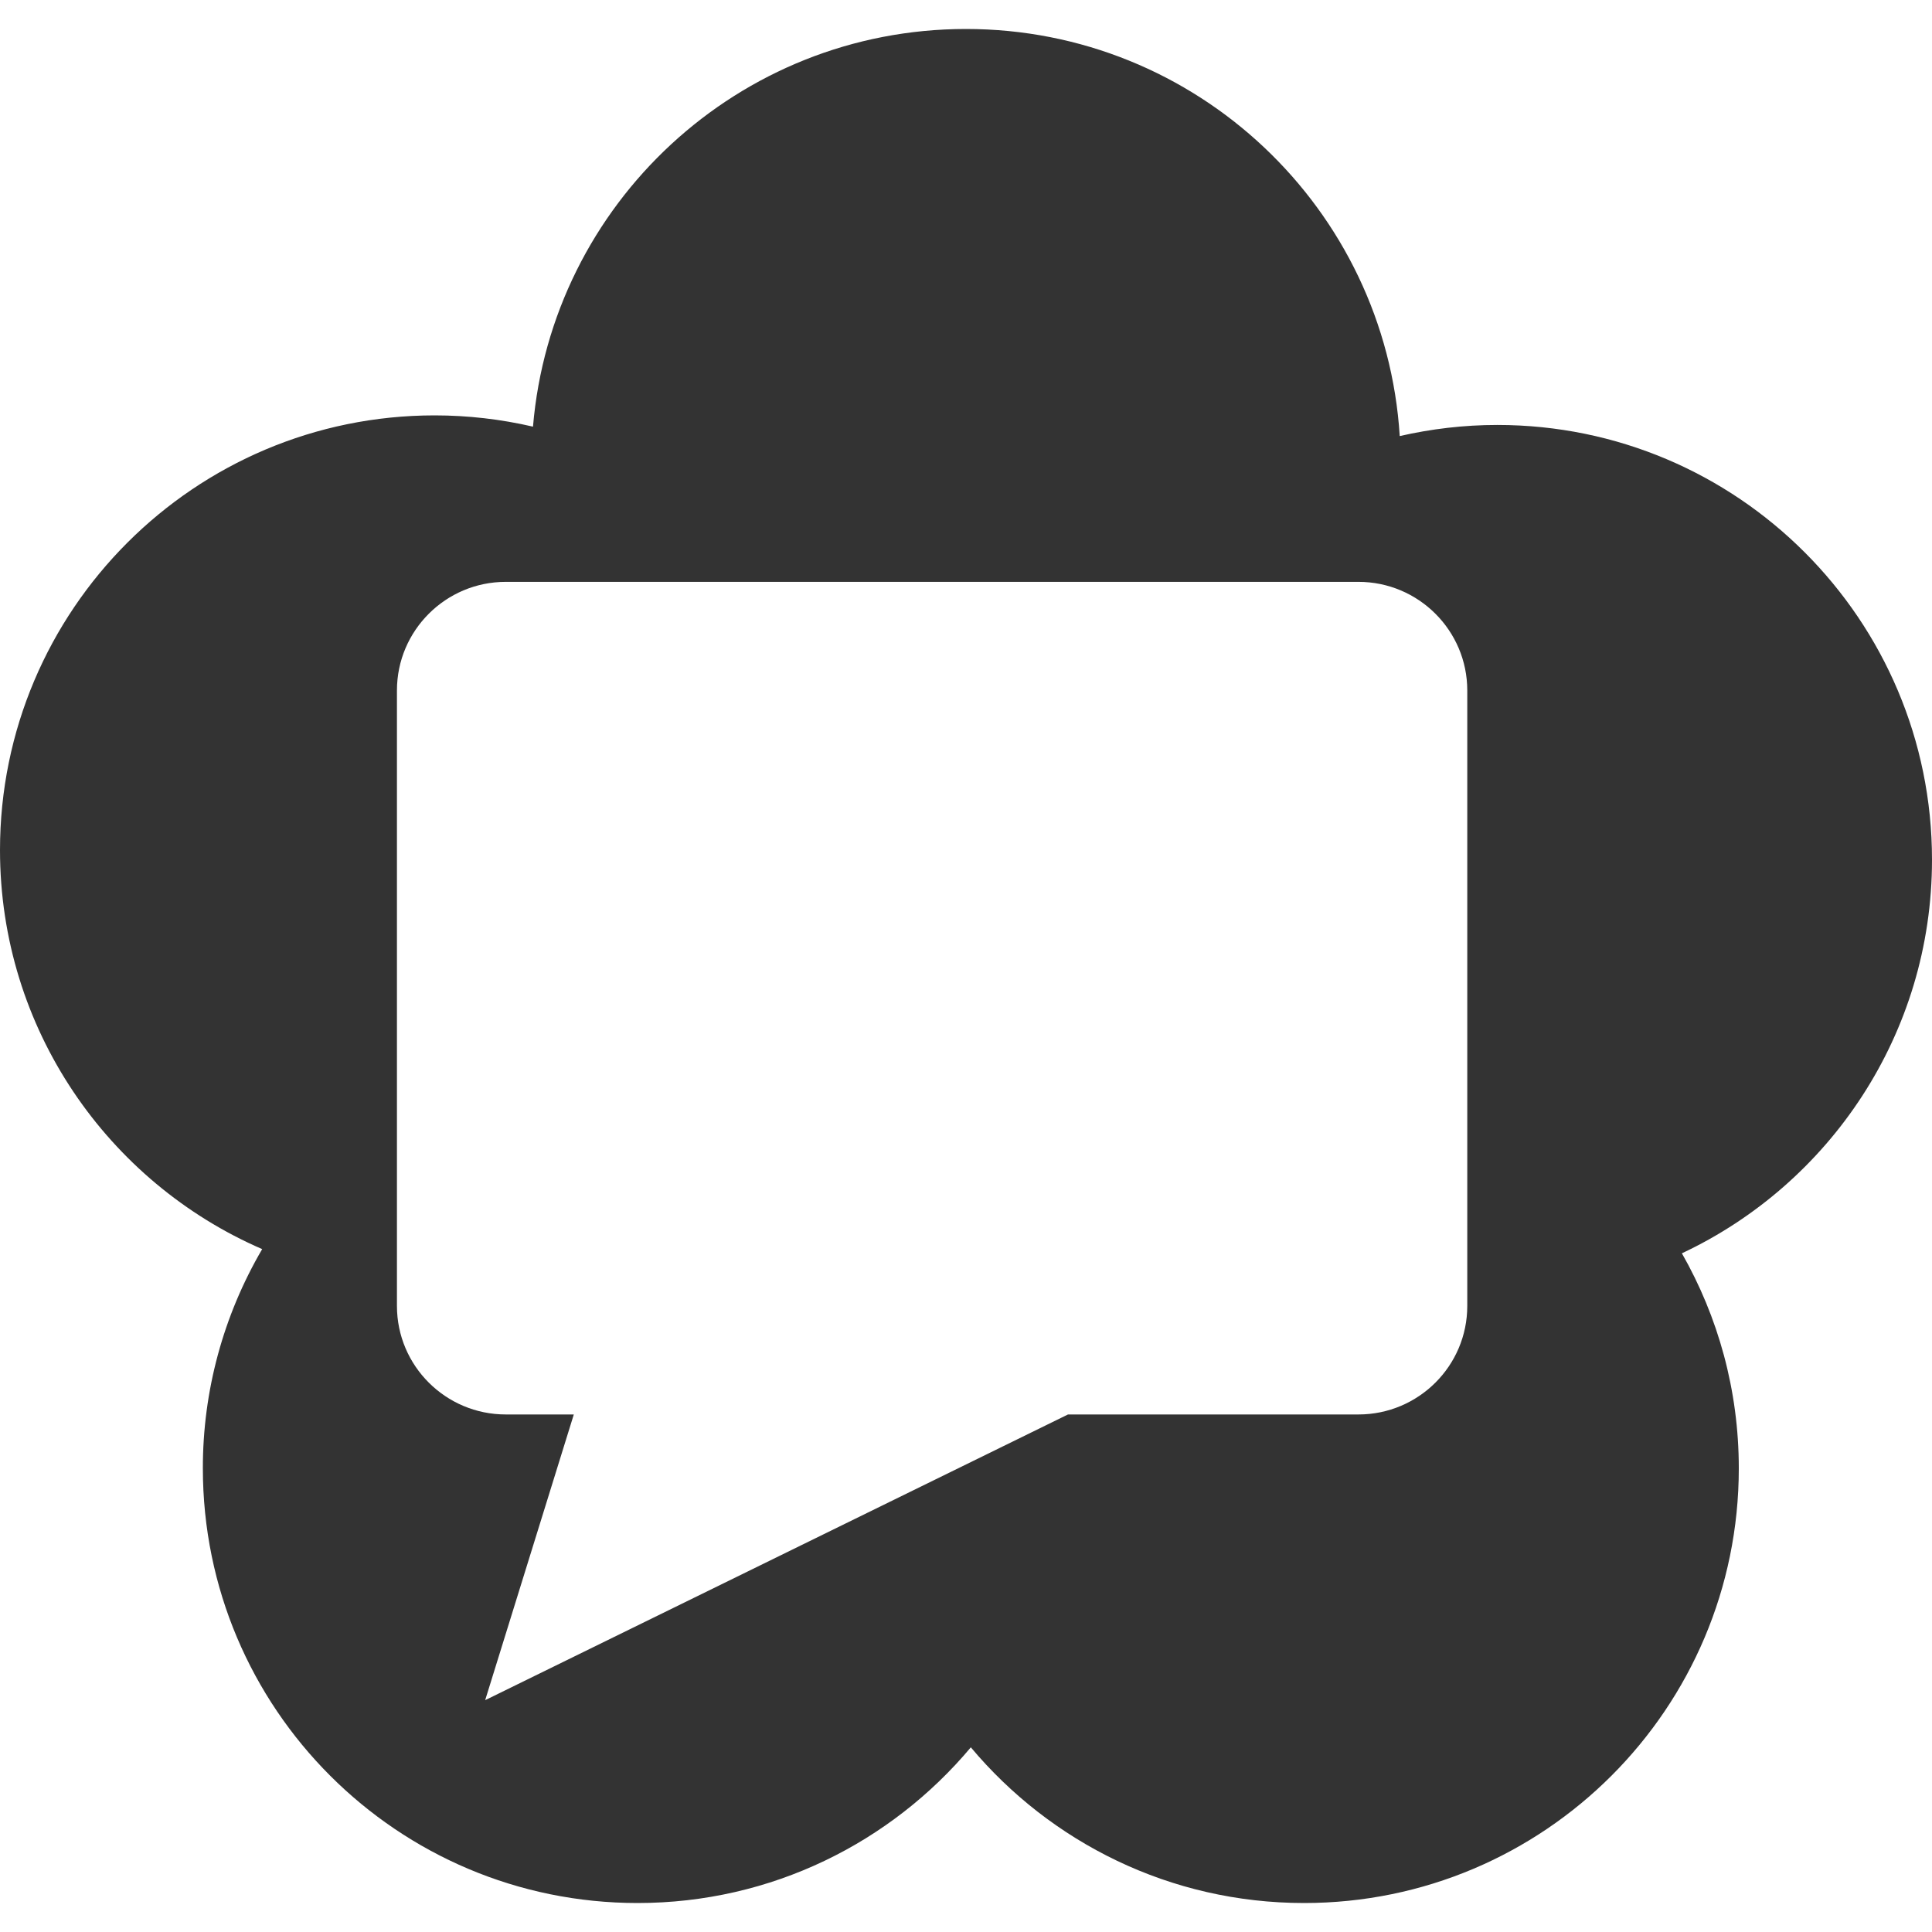
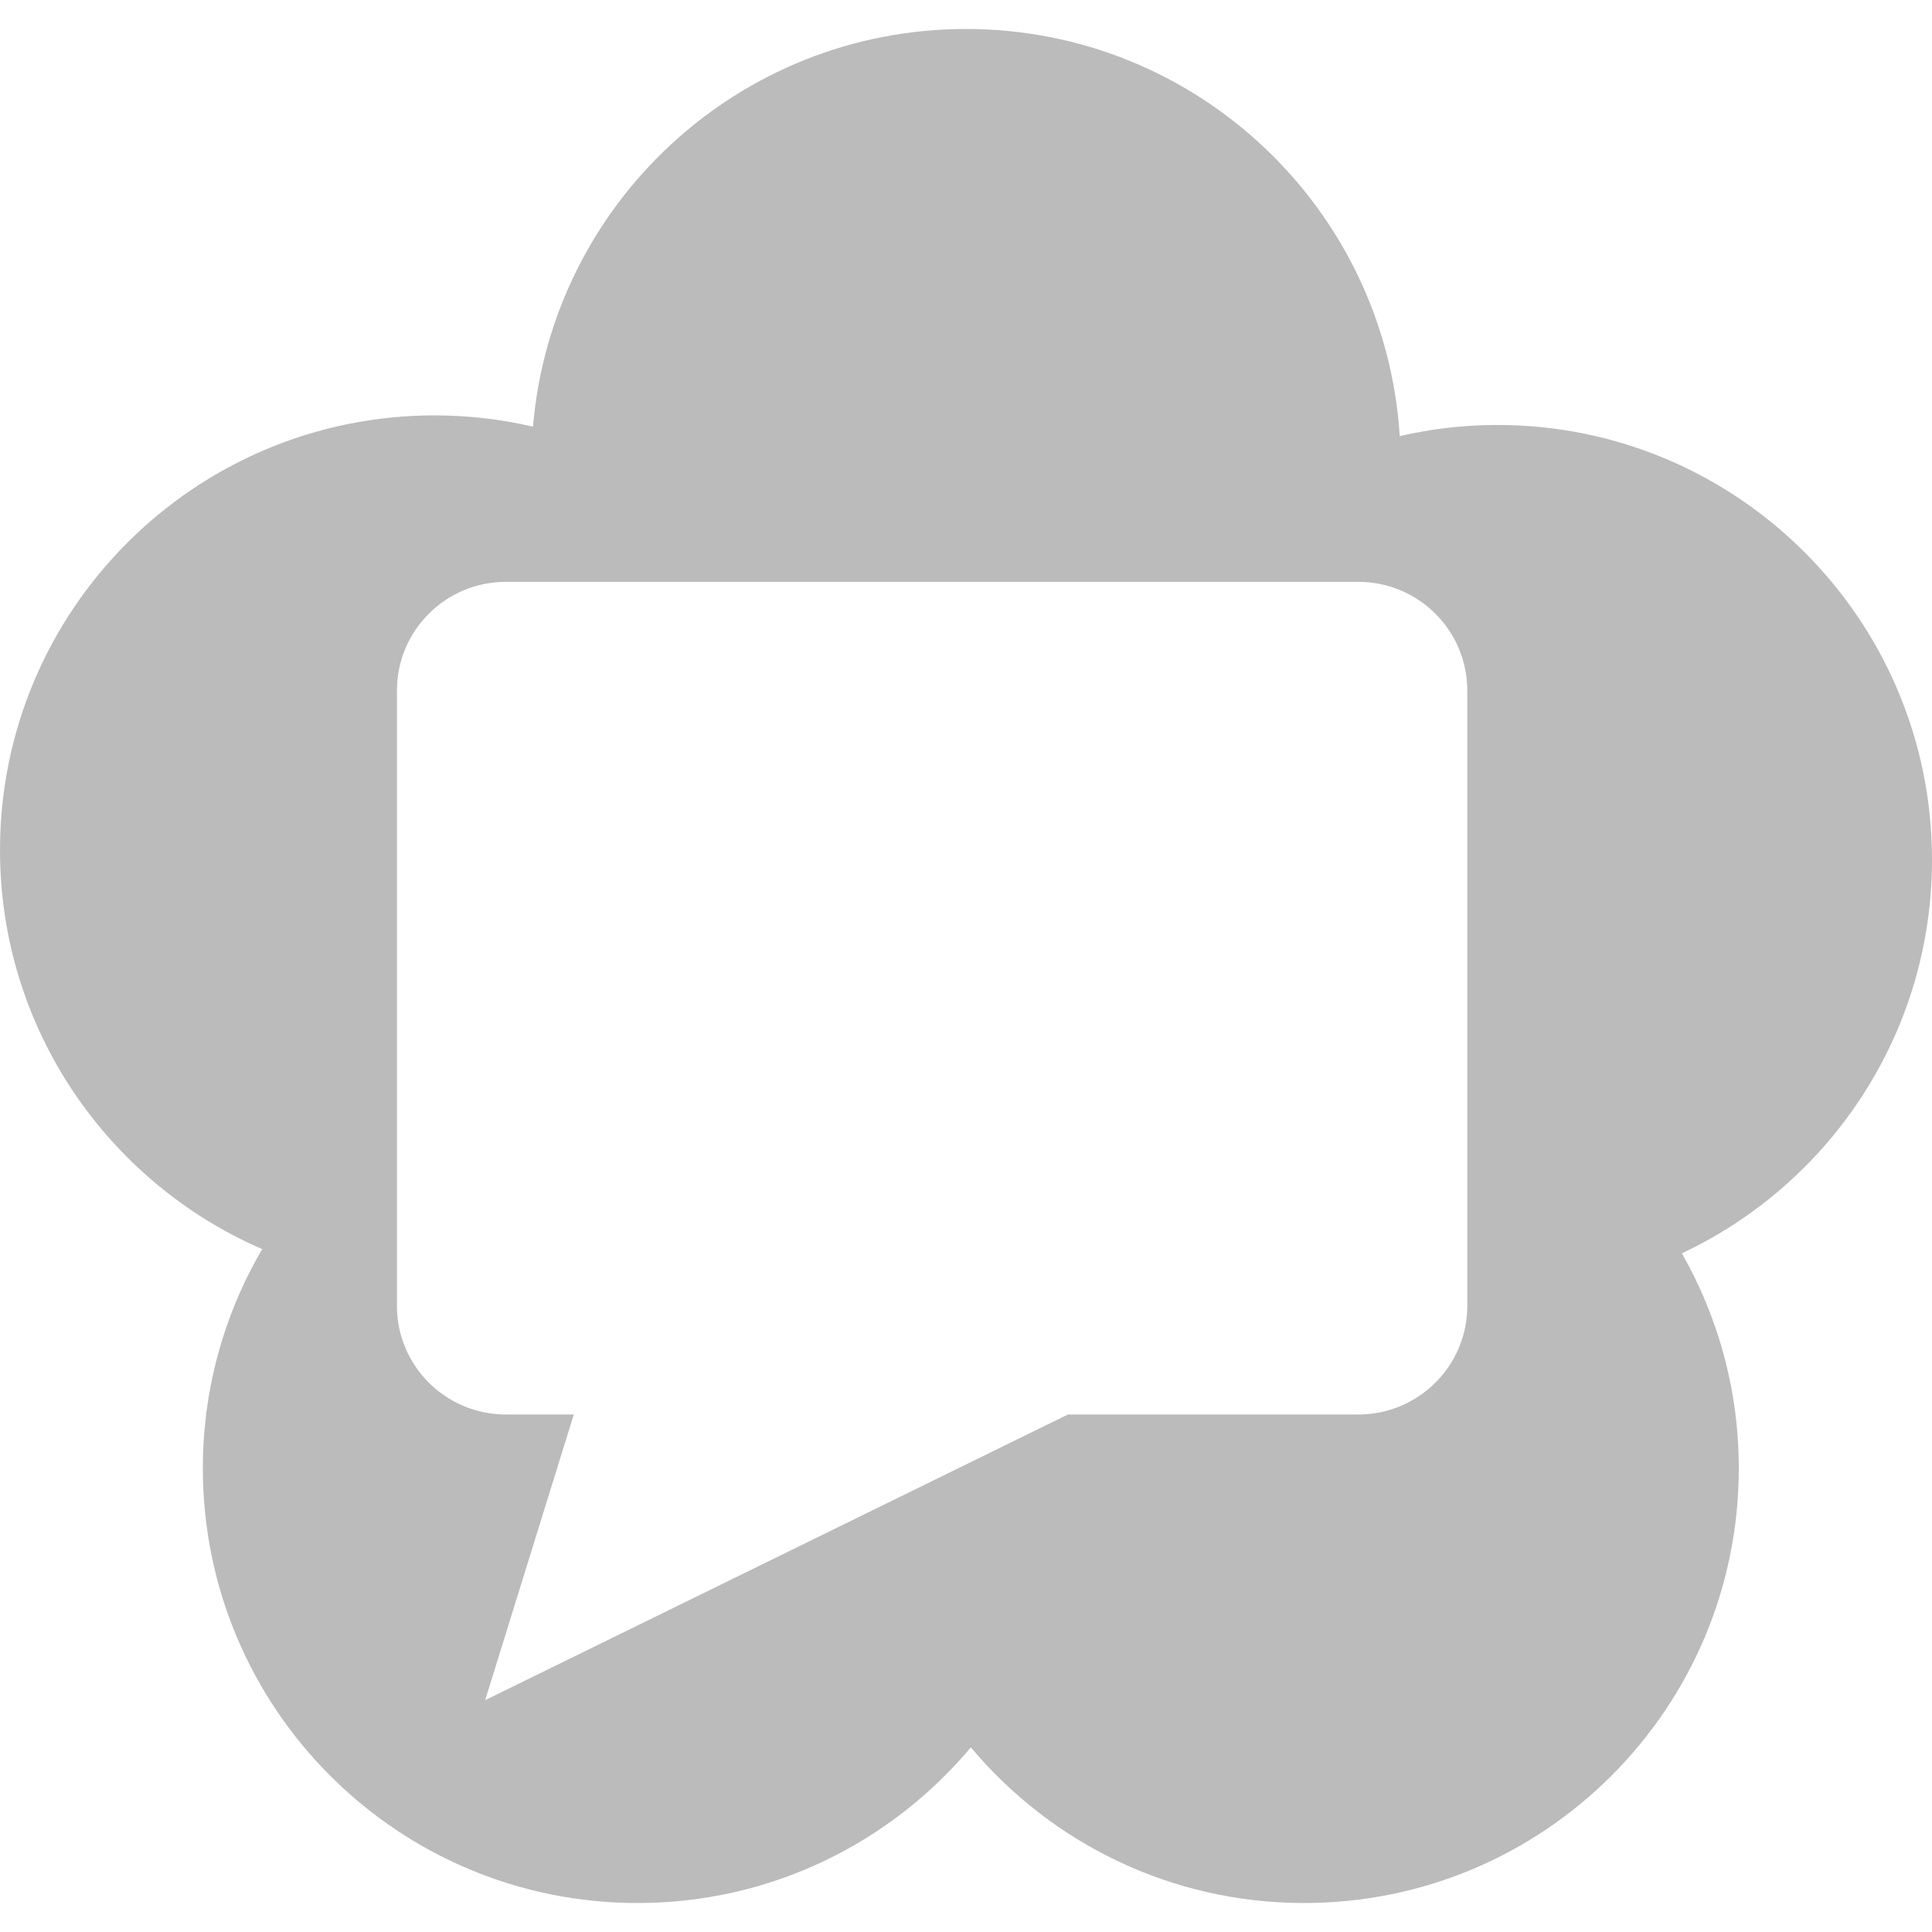
- <svg xmlns="http://www.w3.org/2000/svg" fill="#333333" role="img" viewBox="0 0 24 24">
+ <svg xmlns="http://www.w3.org/2000/svg" fill="#bbb" role="img" viewBox="0 0 24 24">
  <path d="M12.0.36c-2.827 0-5.146 2.173-5.379 4.94a5.412 5.412 0 00-1.221-.14C2.418 5.16 0 7.578 0 10.56c0 2.22 1.341 4.127 3.257 4.957a5.373 5.373 0 00-.737 2.723c0 2.982 2.417 5.4 5.4 5.4 1.663 0 3.149-.752 4.14-1.934.991 1.182 2.477 1.934 4.14 1.934 2.983 0 5.4-2.418 5.4-5.4 0-.972-.258-1.883-.707-2.671C22.728 14.707 24 12.842 24 10.68c0-2.982-2.417-5.401-5.4-5.401-.417 0-.822.049-1.212.138C17.211 2.595 14.867.36 12.0.36zm-5.717 6.868h10.592c.746 0 1.352.605 1.352 1.349v7.646c0 .744-.606 1.348-1.352 1.348h-3.608l-7.24 3.549 1.101-3.549h-.845c-.746 0-1.352-.604-1.352-1.348V8.577c0-.744.606-1.349 1.352-1.349Z" />
</svg>
